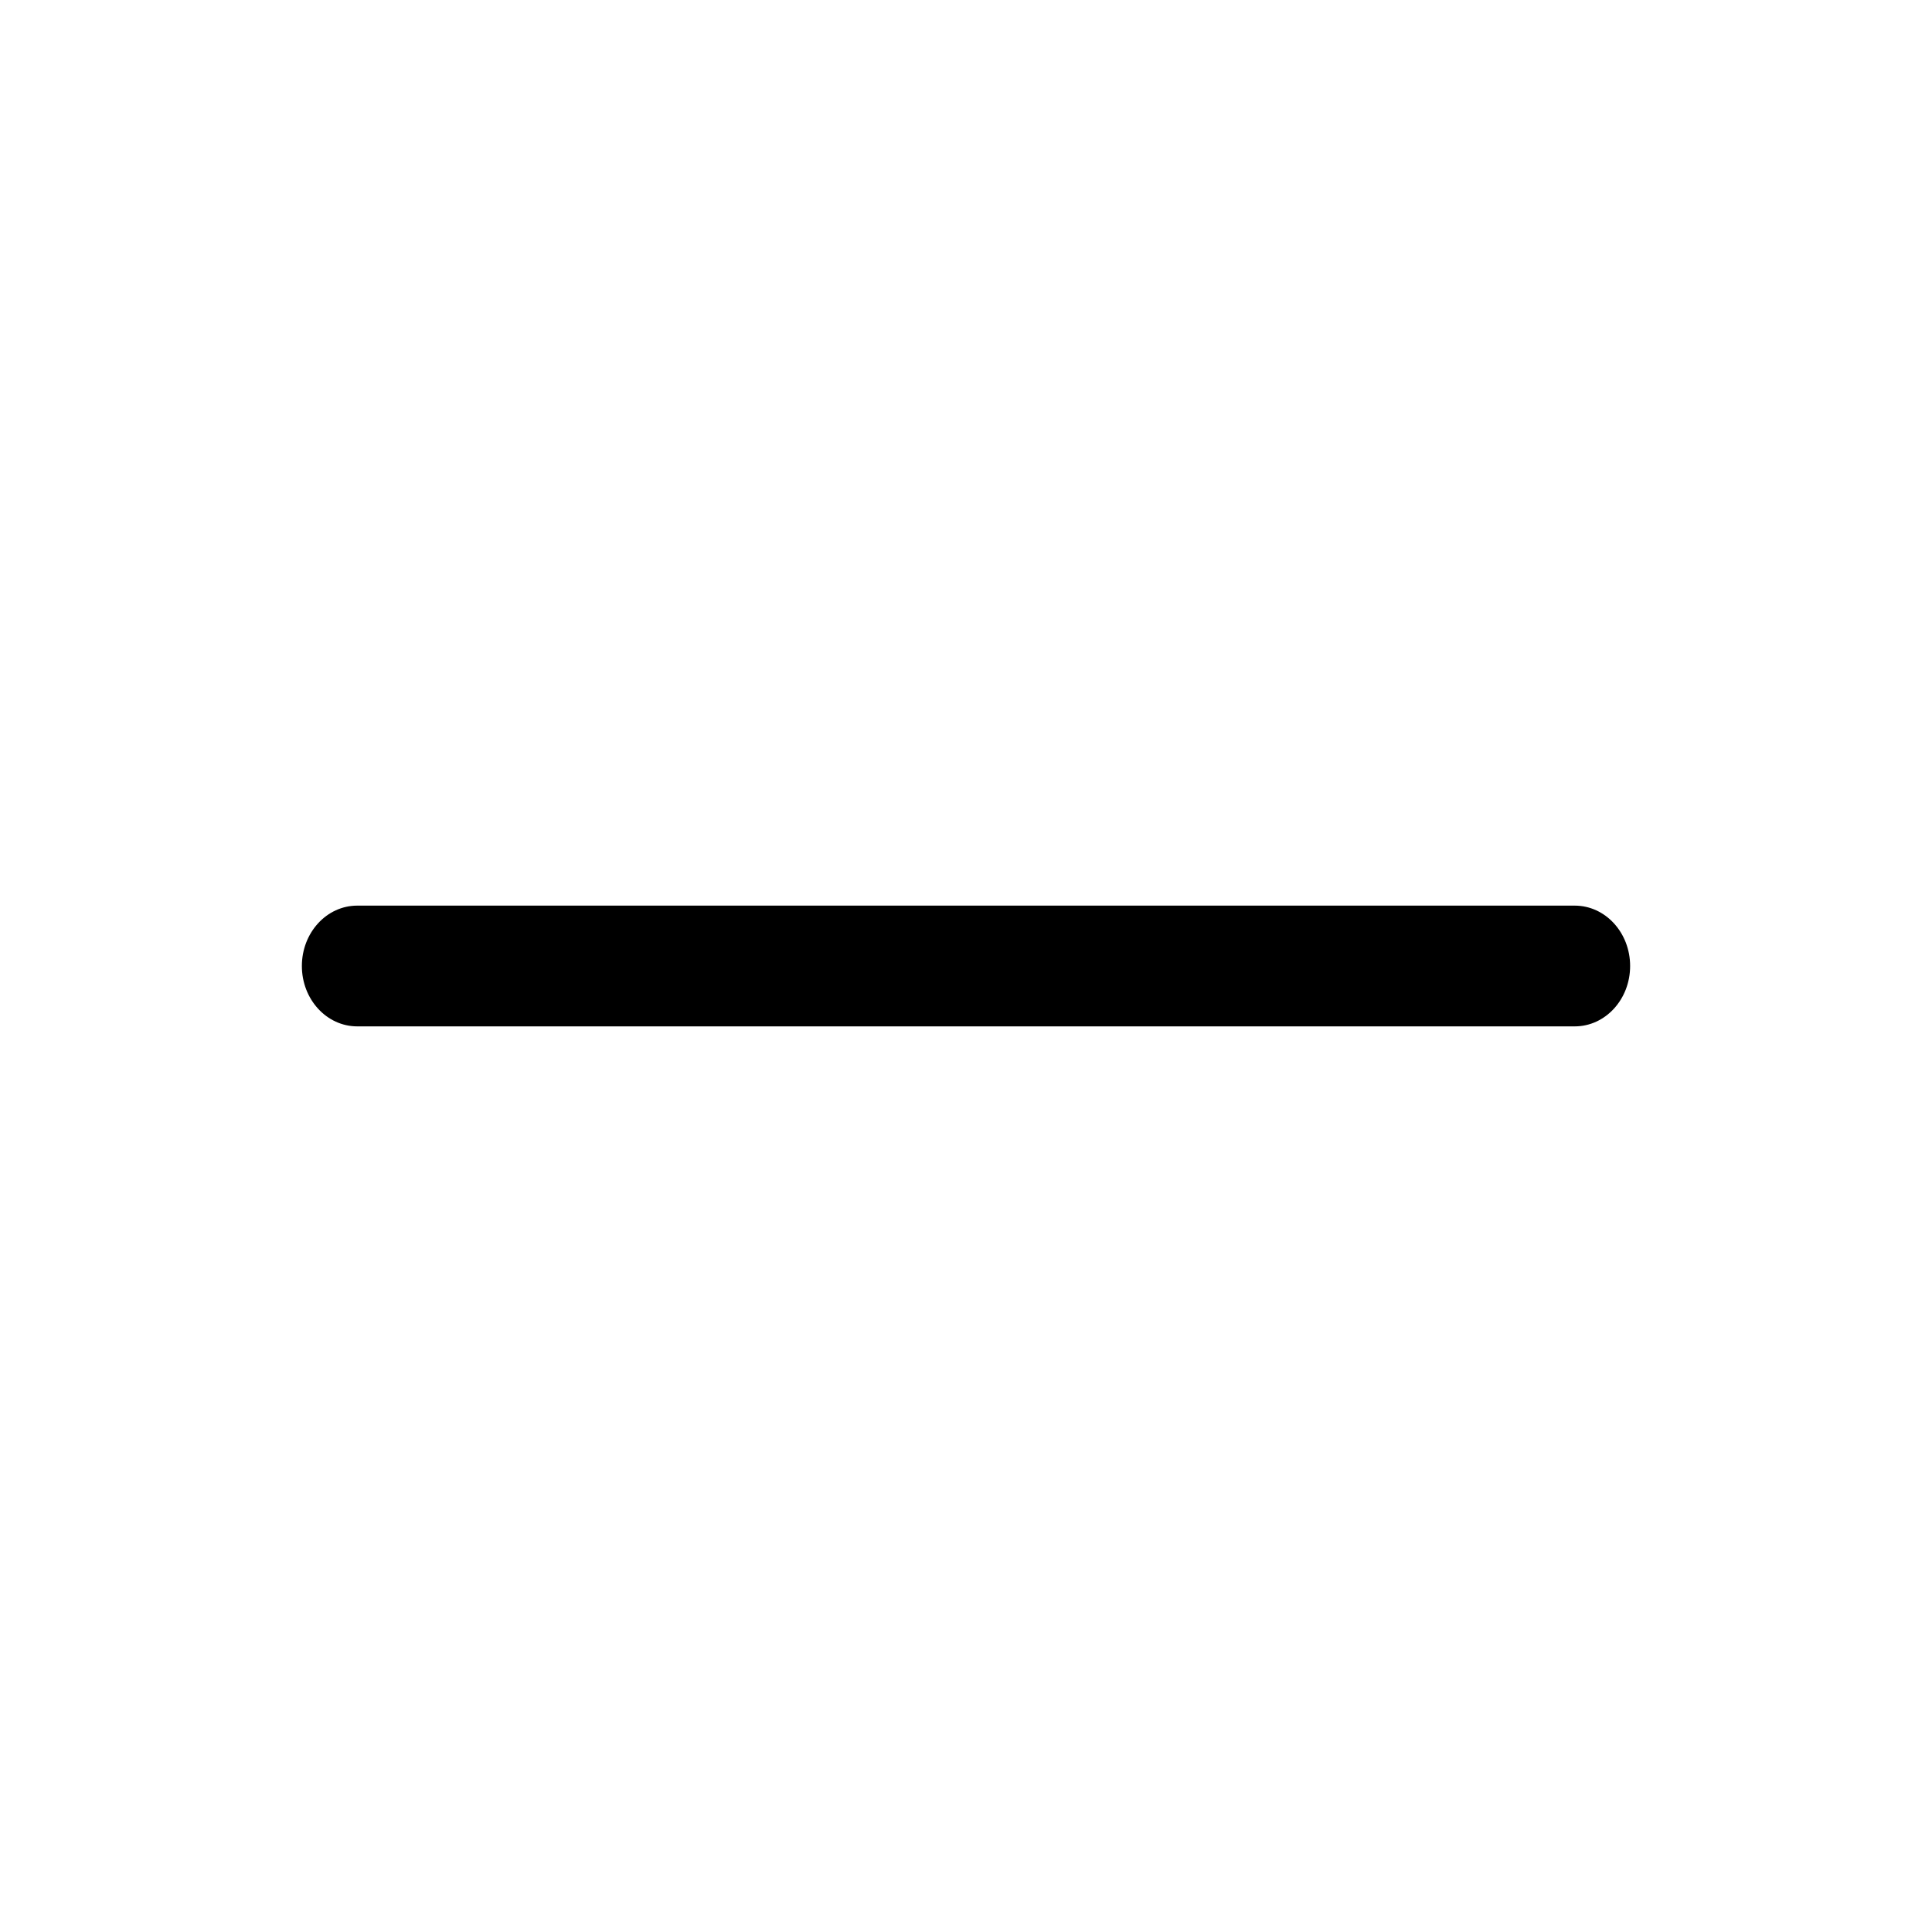
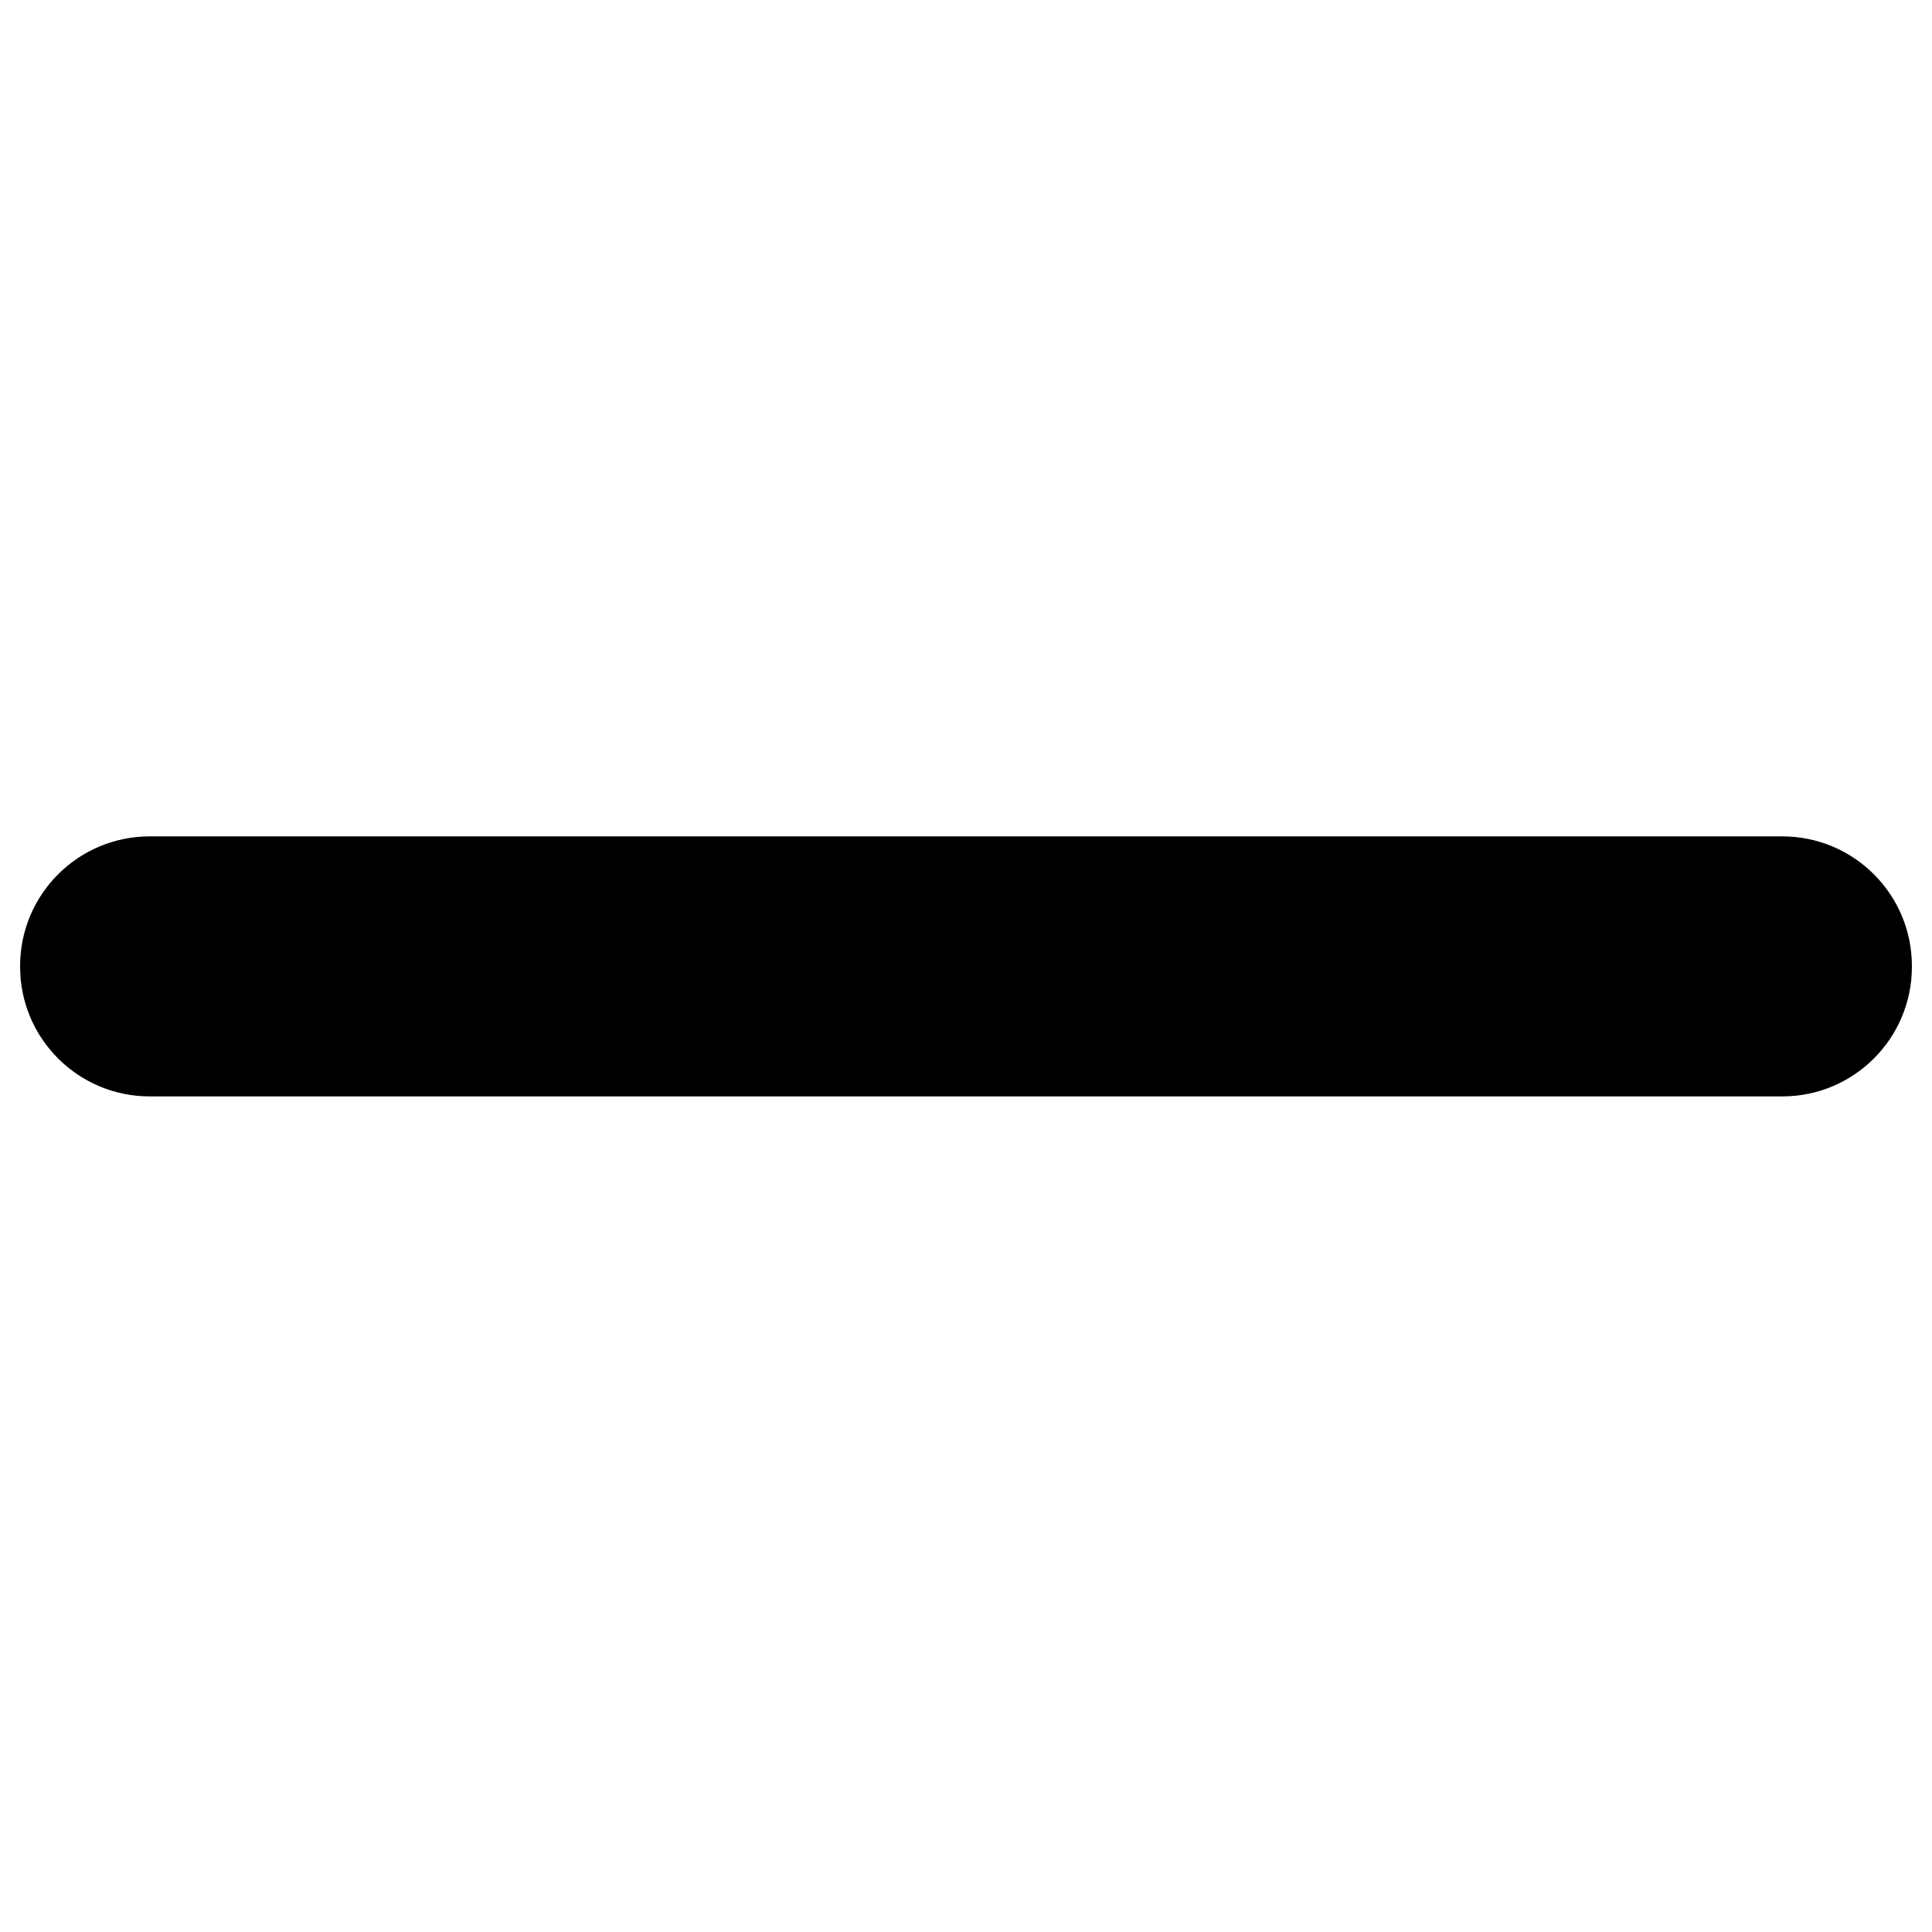
<svg xmlns="http://www.w3.org/2000/svg" viewBox="0 0 32 32">
-   <path d="M5 16C5 15.448 5.41 15 5.917 15H26.083C26.59 15 27 15.448 27 16C27 16.552 26.59 17 26.083 17H5.917C5.41 17 5 16.552 5 16Z" />
+   <path d="M29.52 13.853H2.48C1.294 13.853 0.333 14.814 0.333 16V16.013C0.333 17.199 1.294 18.16 2.48 18.16H29.52C30.706 18.16 31.667 17.199 31.667 16.013V16C31.667 14.814 30.706 13.853 29.52 13.853Z" />
</svg>
